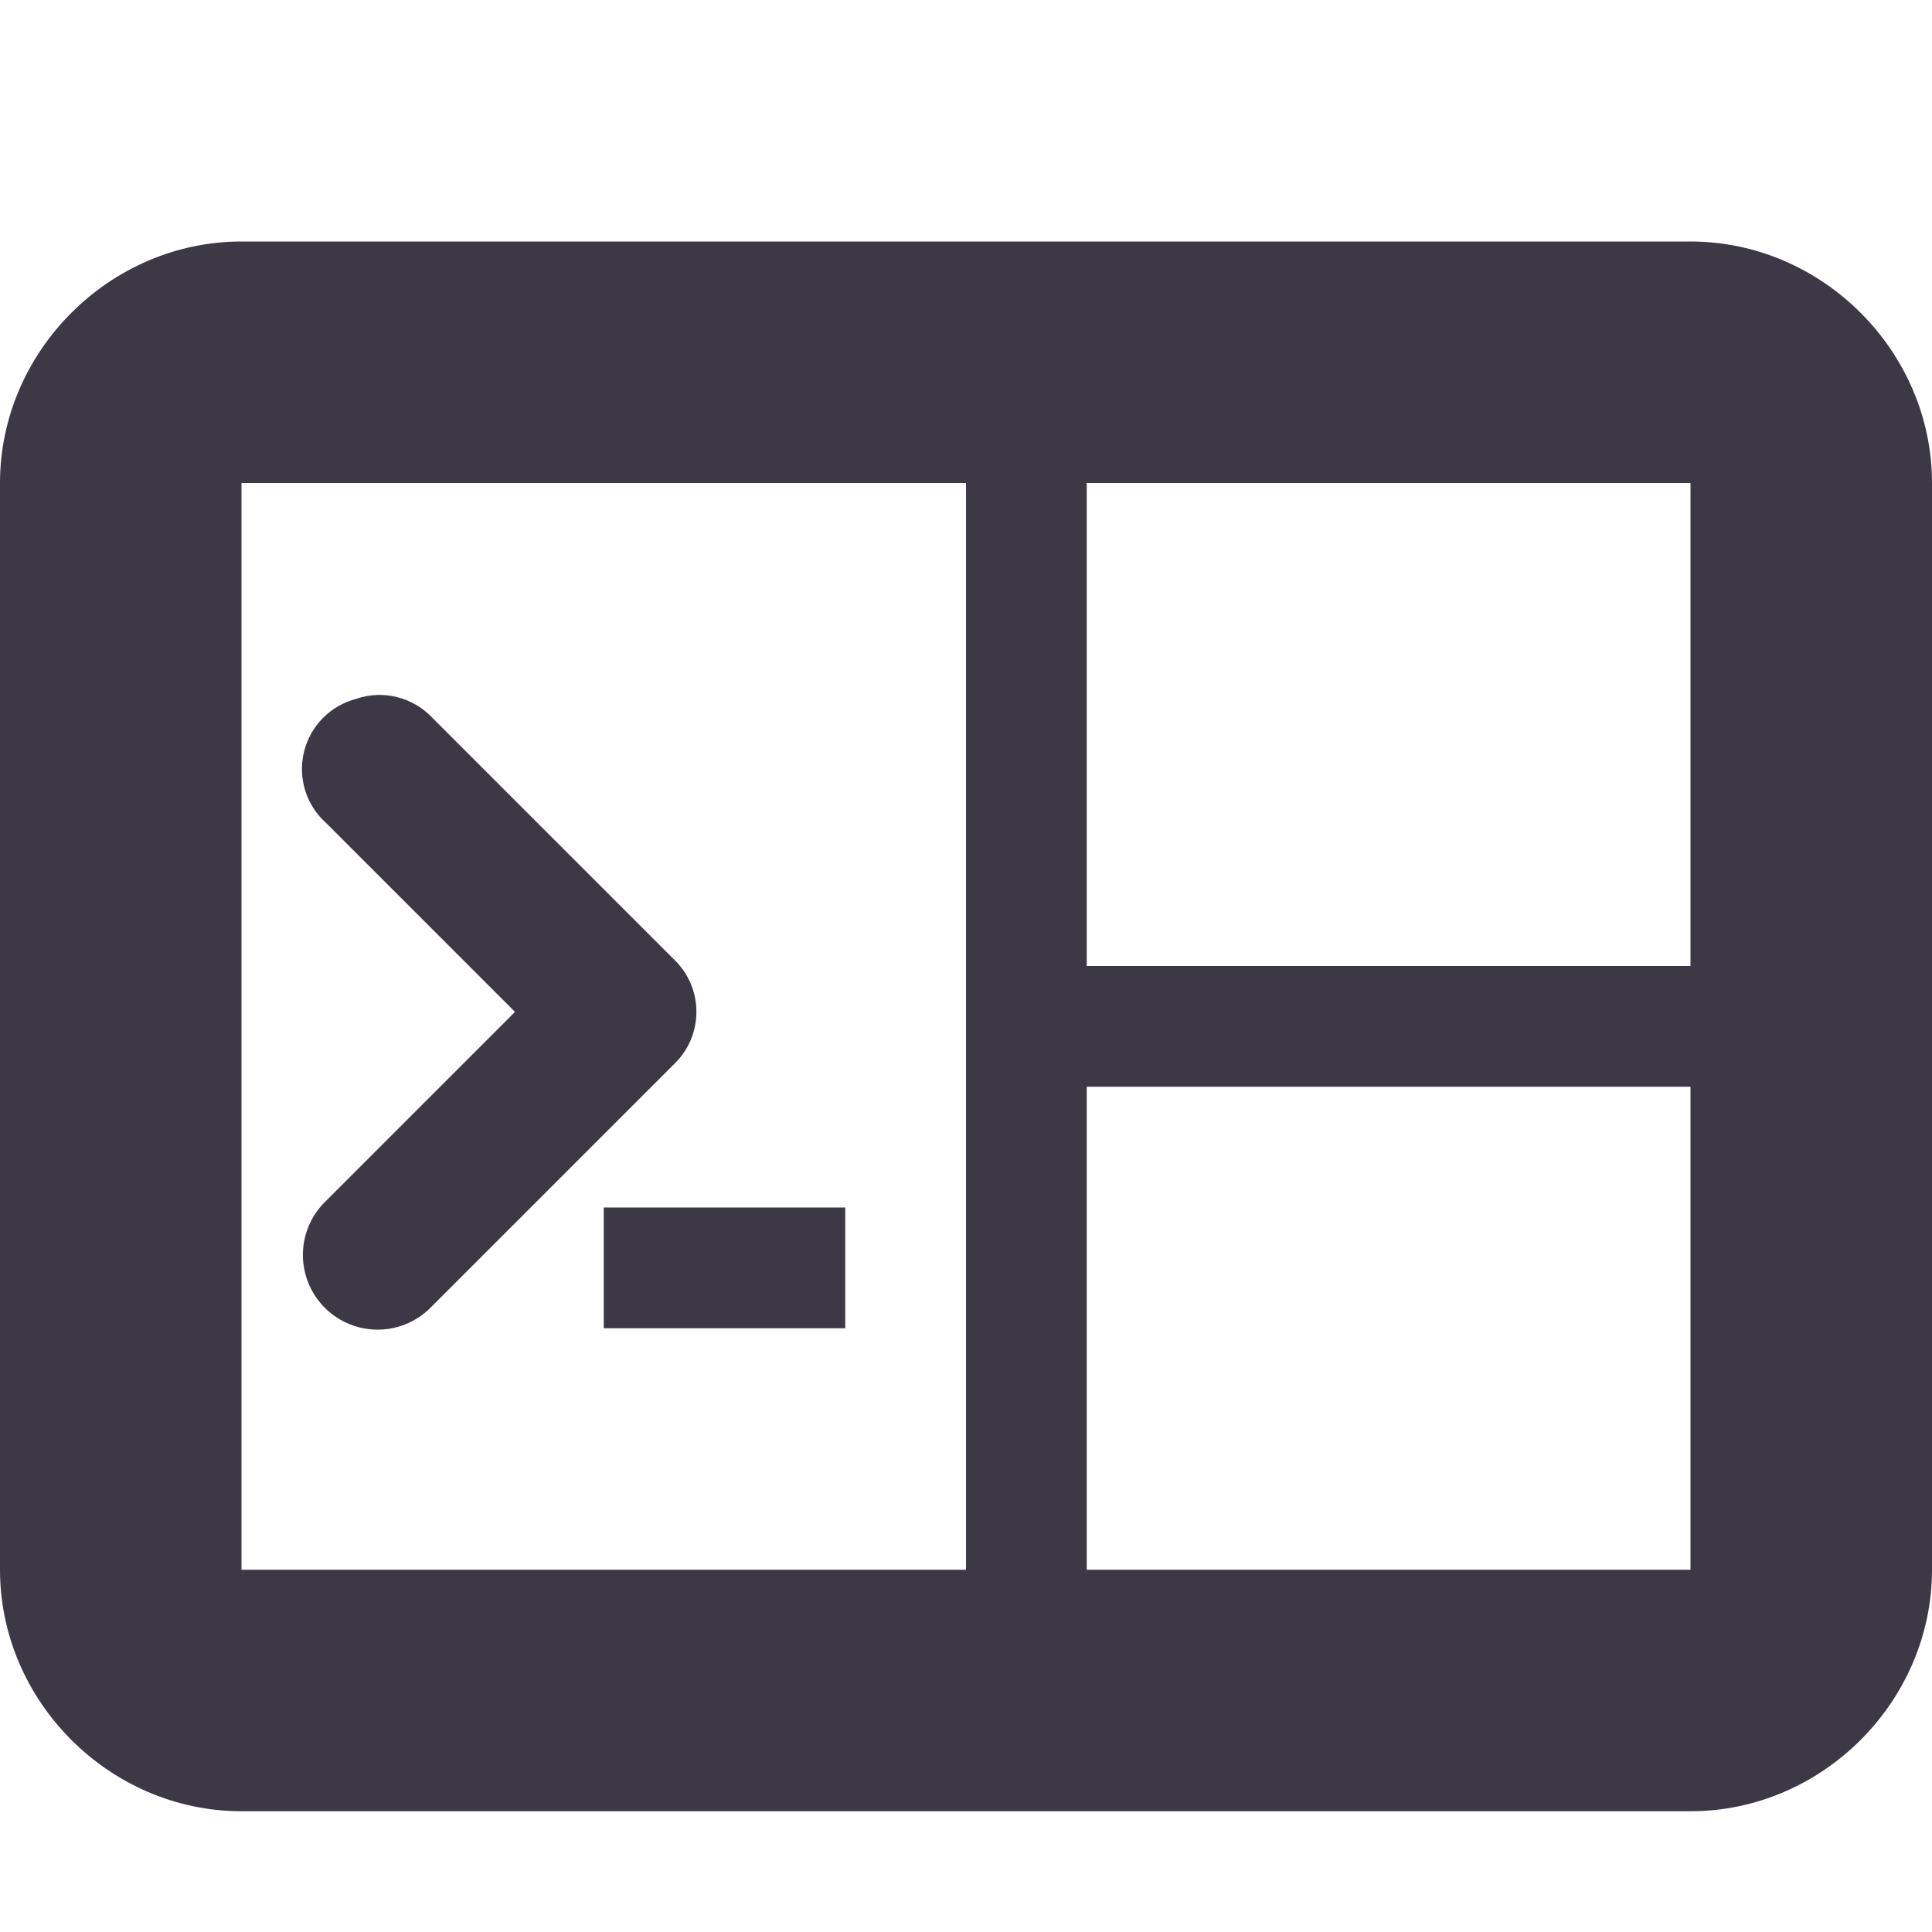
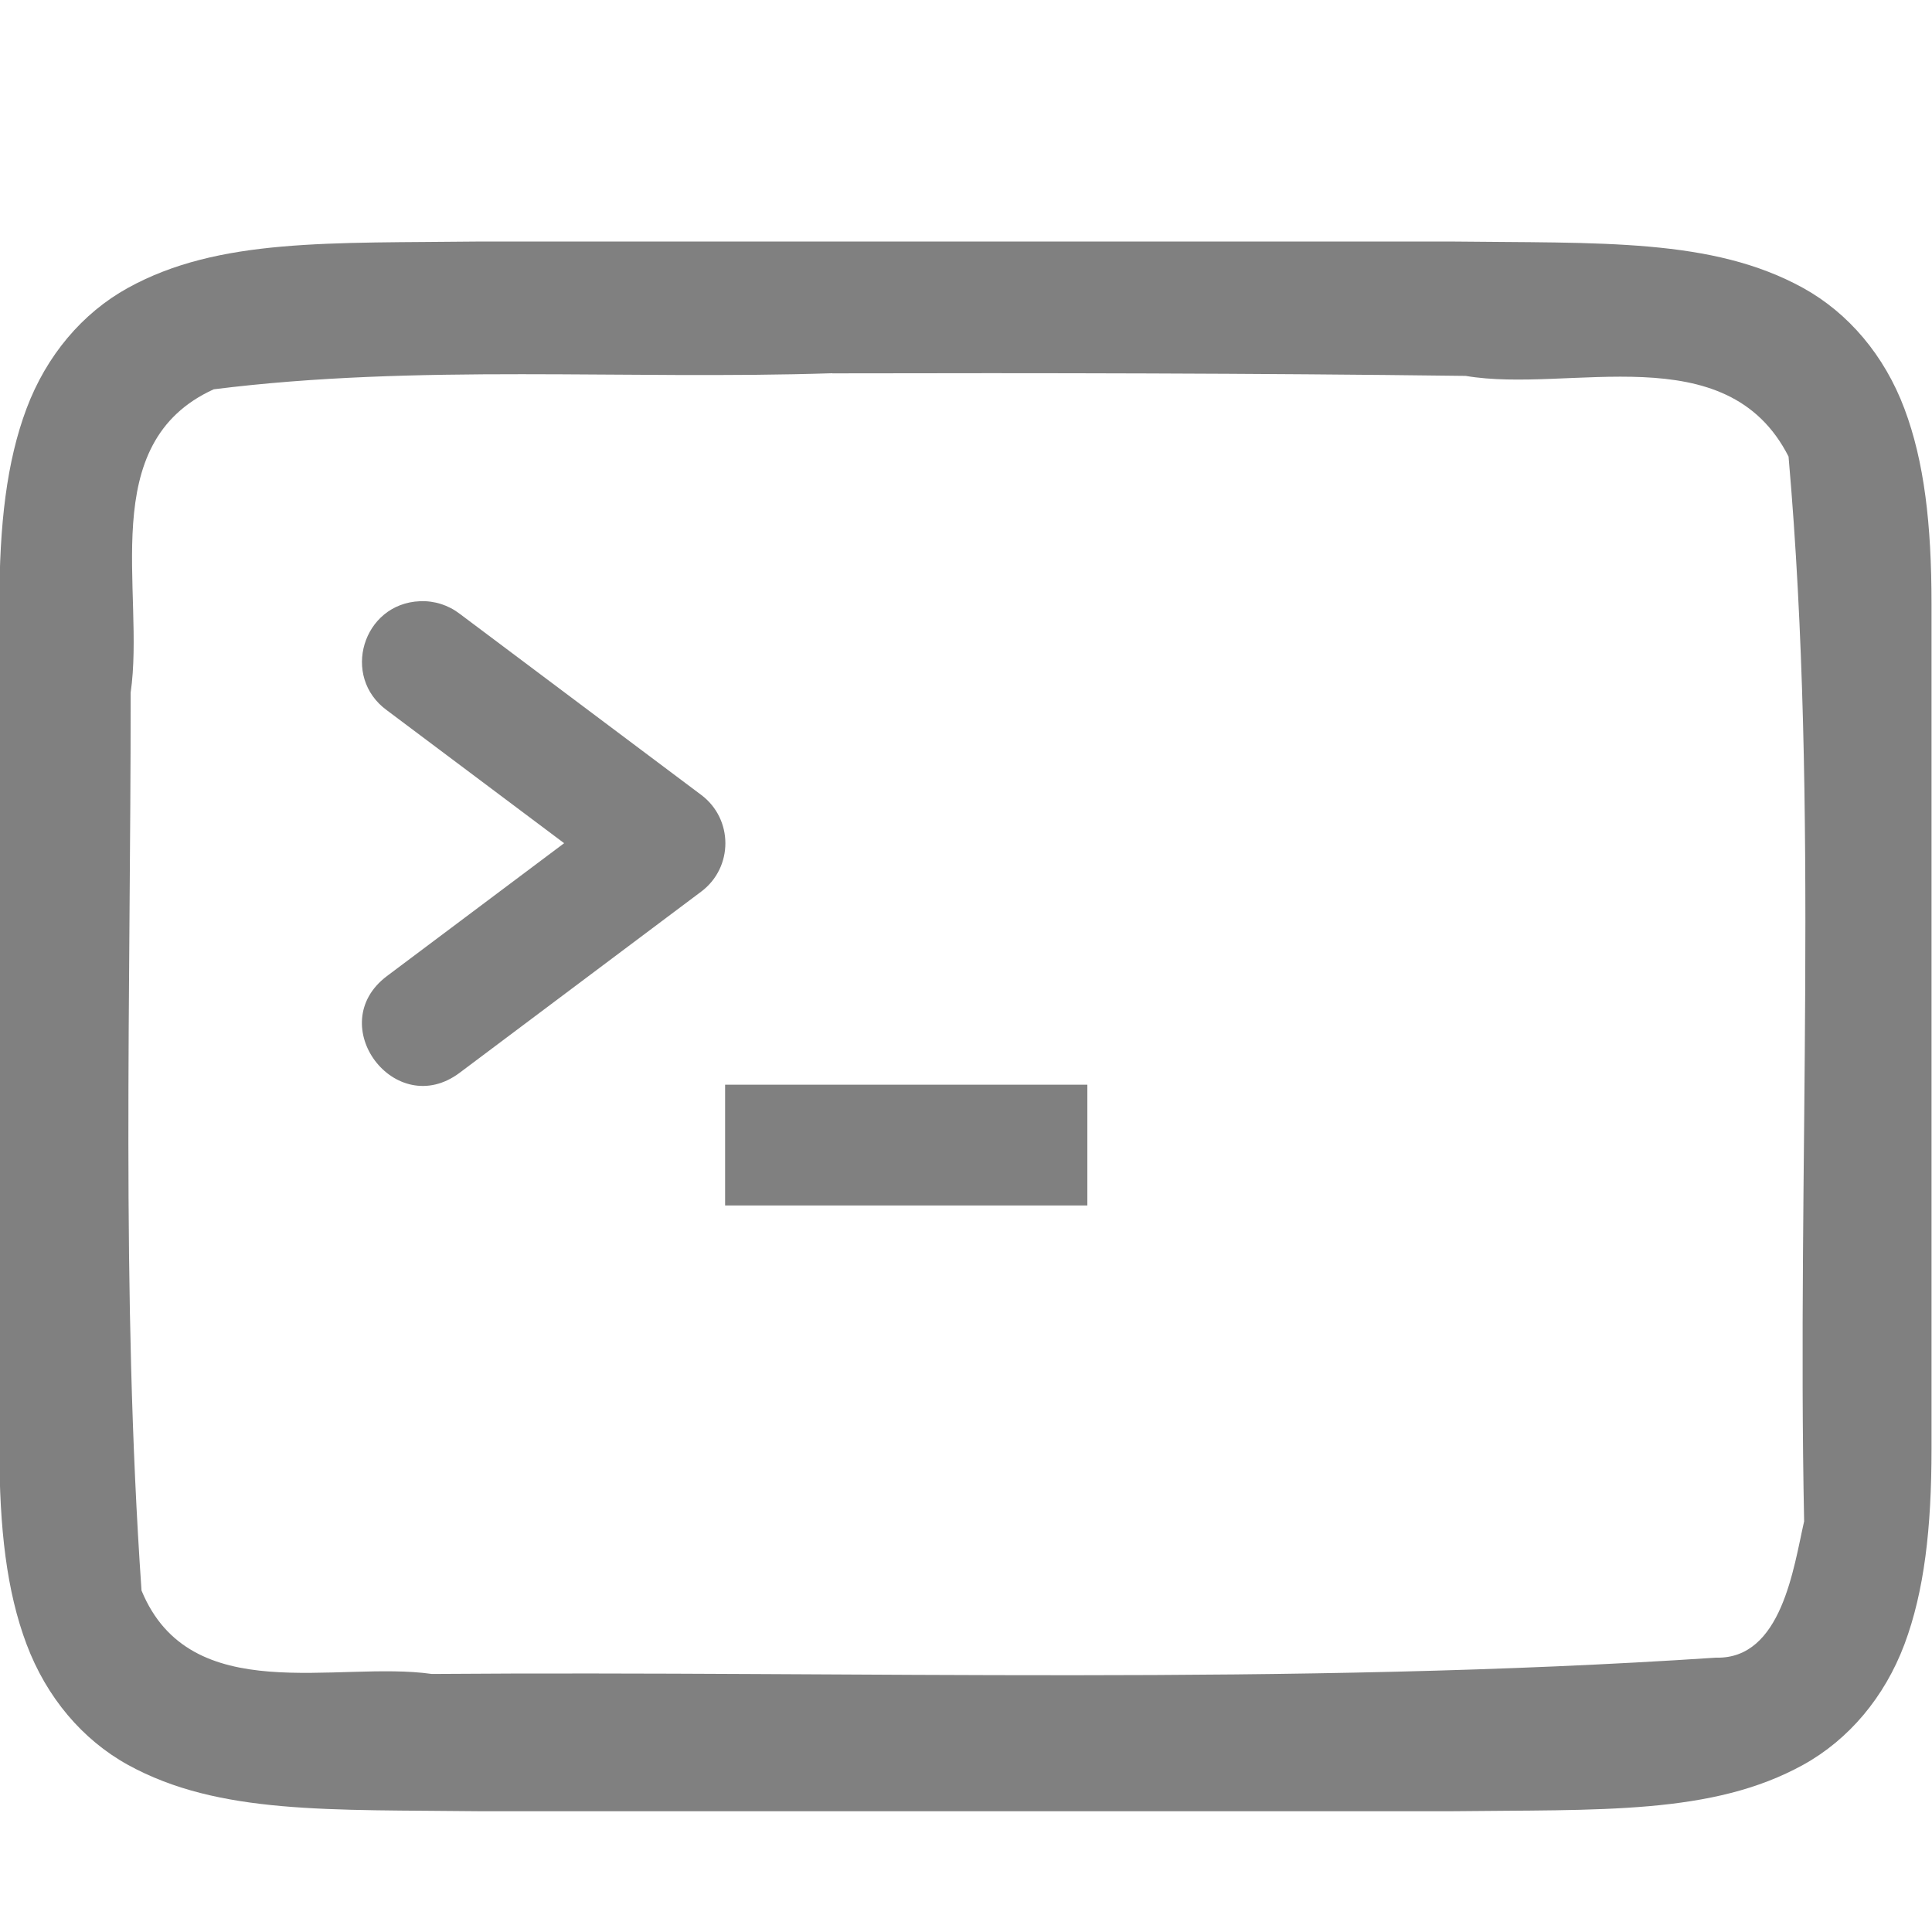
- <svg xmlns="http://www.w3.org/2000/svg" width="16" height="16" version="1.1" id="svg7384">
-   <defs id="defs7386" />
-   <g id="layer11" transform="translate(-122,-490)">
-     <g transform="translate(-15,-3.000001)" id="g860">
-       <path id="rect948" d="m 139,495 c -1.091,0 -2,0.909 -2,2 v 9 c 0,1.091 0.909,2 2,2 h 12 c 1.091,0 2,-0.909 2,-2 v -9 c 0,-1.091 -0.909,-2 -2,-2 z m 0,2 h 12 v 9 h -12 z" style="color:#000000;font-style:normal;font-variant:normal;font-weight:normal;font-stretch:normal;font-size:medium;line-height:normal;font-family:sans-serif;font-variant-ligatures:normal;font-variant-position:normal;font-variant-caps:normal;font-variant-numeric:normal;font-variant-alternates:normal;font-feature-settings:normal;text-indent:0;text-align:start;text-decoration:none;text-decoration-line:none;text-decoration-style:solid;text-decoration-color:#000000;letter-spacing:normal;word-spacing:normal;text-transform:none;writing-mode:lr-tb;direction:ltr;text-orientation:mixed;dominant-baseline:auto;baseline-shift:baseline;text-anchor:start;white-space:normal;shape-padding:0;clip-rule:nonzero;display:inline;overflow:visible;visibility:visible;opacity:1;isolation:auto;mix-blend-mode:normal;color-interpolation:sRGB;color-interpolation-filters:linearRGB;solid-color:#000000;solid-opacity:1;vector-effect:none;fill:#3d3846;fill-opacity:1;fill-rule:nonzero;stroke:none;stroke-width:2;stroke-linecap:round;stroke-linejoin:round;stroke-miterlimit:4;stroke-dasharray:none;stroke-dashoffset:0;stroke-opacity:1;color-rendering:auto;image-rendering:auto;shape-rendering:auto;text-rendering:auto;enable-background:new" />
-       <rect style="display:inline;opacity:1;fill:#3d3846;fill-opacity:1;stroke:none;stroke-width:0.2;stroke-linejoin:round;stroke-miterlimit:4;stroke-dasharray:none;stroke-opacity:1;enable-background:new" id="rect951" width="2" height="1" x="142" y="503" />
-       <path d="m 139.953,498.787 a 0.6,0.6 0 0 0 -0.25,1.031 l 1.562,1.562 -1.562,1.562 a 0.619,0.619 0 1 0 0.875,0.875 l 2,-2 a 0.6,0.6 0 0 0 0,-0.875 l -2,-2 a 0.6,0.6 0 0 0 -0.625,-0.156 z" id="path954" style="color:#bebebe;font-style:normal;font-variant:normal;font-weight:normal;font-stretch:normal;font-size:medium;line-height:normal;font-family:'Bitstream Vera Sans';-inkscape-font-specification:'Bitstream Vera Sans';text-indent:0;text-align:start;text-decoration:none;text-decoration-line:none;letter-spacing:normal;word-spacing:normal;text-transform:none;writing-mode:lr-tb;direction:ltr;text-anchor:start;display:inline;overflow:visible;visibility:visible;fill:#3d3846;fill-opacity:1;stroke:none;stroke-width:1.2;marker:none;enable-background:accumulate" />
-       <rect y="496" x="145" height="11" width="1" id="rect956" style="display:inline;opacity:1;fill:#3d3846;fill-opacity:1;stroke:none;stroke-width:0.2;stroke-linejoin:round;stroke-miterlimit:4;stroke-dasharray:none;stroke-opacity:1;enable-background:new" />
-       <rect style="display:inline;opacity:1;fill:#3d3846;fill-opacity:1;stroke:none;stroke-width:0.2;stroke-linejoin:round;stroke-miterlimit:4;stroke-dasharray:none;stroke-opacity:1;enable-background:new" id="rect958" width="7" height="1" x="145" y="501" />
-     </g>
+ <svg xmlns="http://www.w3.org/2000/svg" version="1.1" viewBox="0 0 16 16">
+   <g transform="translate(-612 -280)">
+     <path d="m615.99 282c-1.258 0.015-2.179-0.031-2.932 0.385-0.376 0.208-0.673 0.559-0.838 0.998-0.165 0.439-0.225 0.96-0.225 1.617v7c0 0.658 0.06 1.179 0.225 1.617 0.165 0.439 0.462 0.79 0.838 0.998 0.753 0.415 1.673 0.37 2.932 0.385h4e-3 8.004 4e-3c1.258-0.015 2.179 0.031 2.932-0.385 0.376-0.208 0.673-0.559 0.838-0.998 0.164-0.439 0.224-0.96 0.224-1.617v-7c0-0.658-0.06-1.179-0.225-1.617-0.165-0.439-0.462-0.79-0.838-0.998-0.753-0.415-1.673-0.37-2.932-0.385h-4e-3 -8.004zm2.902 1.092c1.749-4e-3 3.497-1e-3 5.246 0.021 0.861 0.147 2.161-0.342 2.674 0.668 0.256 2.924 0.069 5.882 0.129 8.818-0.087 0.38-0.185 1.144-0.73 1.129-3.536 0.235-7.091 0.108-10.635 0.135-0.786-0.112-2 0.29-2.404-0.691-0.171-2.466-0.089-4.95-0.09-7.436 0.122-0.841-0.296-2.064 0.688-2.512 1.689-0.212 3.408-0.077 5.123-0.133zm-3.414 1.887c-0.474 0.019-0.657 0.626-0.273 0.904l1.467 1.1-1.467 1.1c-0.534 0.401 0.068 1.202 0.602 0.801l2-1.5c0.267-0.2 0.267-0.601 0-0.801l-2-1.5c-0.094-0.072-0.21-0.109-0.328-0.104zm2.527 4.004v1h3v-1z" color="#000000" color-rendering="auto" dominant-baseline="auto" fill="#808080" image-rendering="auto" shape-rendering="auto" solid-color="#000000" style="font-feature-settings:normal;font-variant-alternates:normal;font-variant-caps:normal;font-variant-ligatures:normal;font-variant-numeric:normal;font-variant-position:normal;isolation:auto;mix-blend-mode:normal;shape-padding:0;text-decoration-color:#000000;text-decoration-line:none;text-decoration-style:solid;text-indent:0;text-orientation:mixed;text-transform:none;white-space:normal" />
  </g>
</svg>
